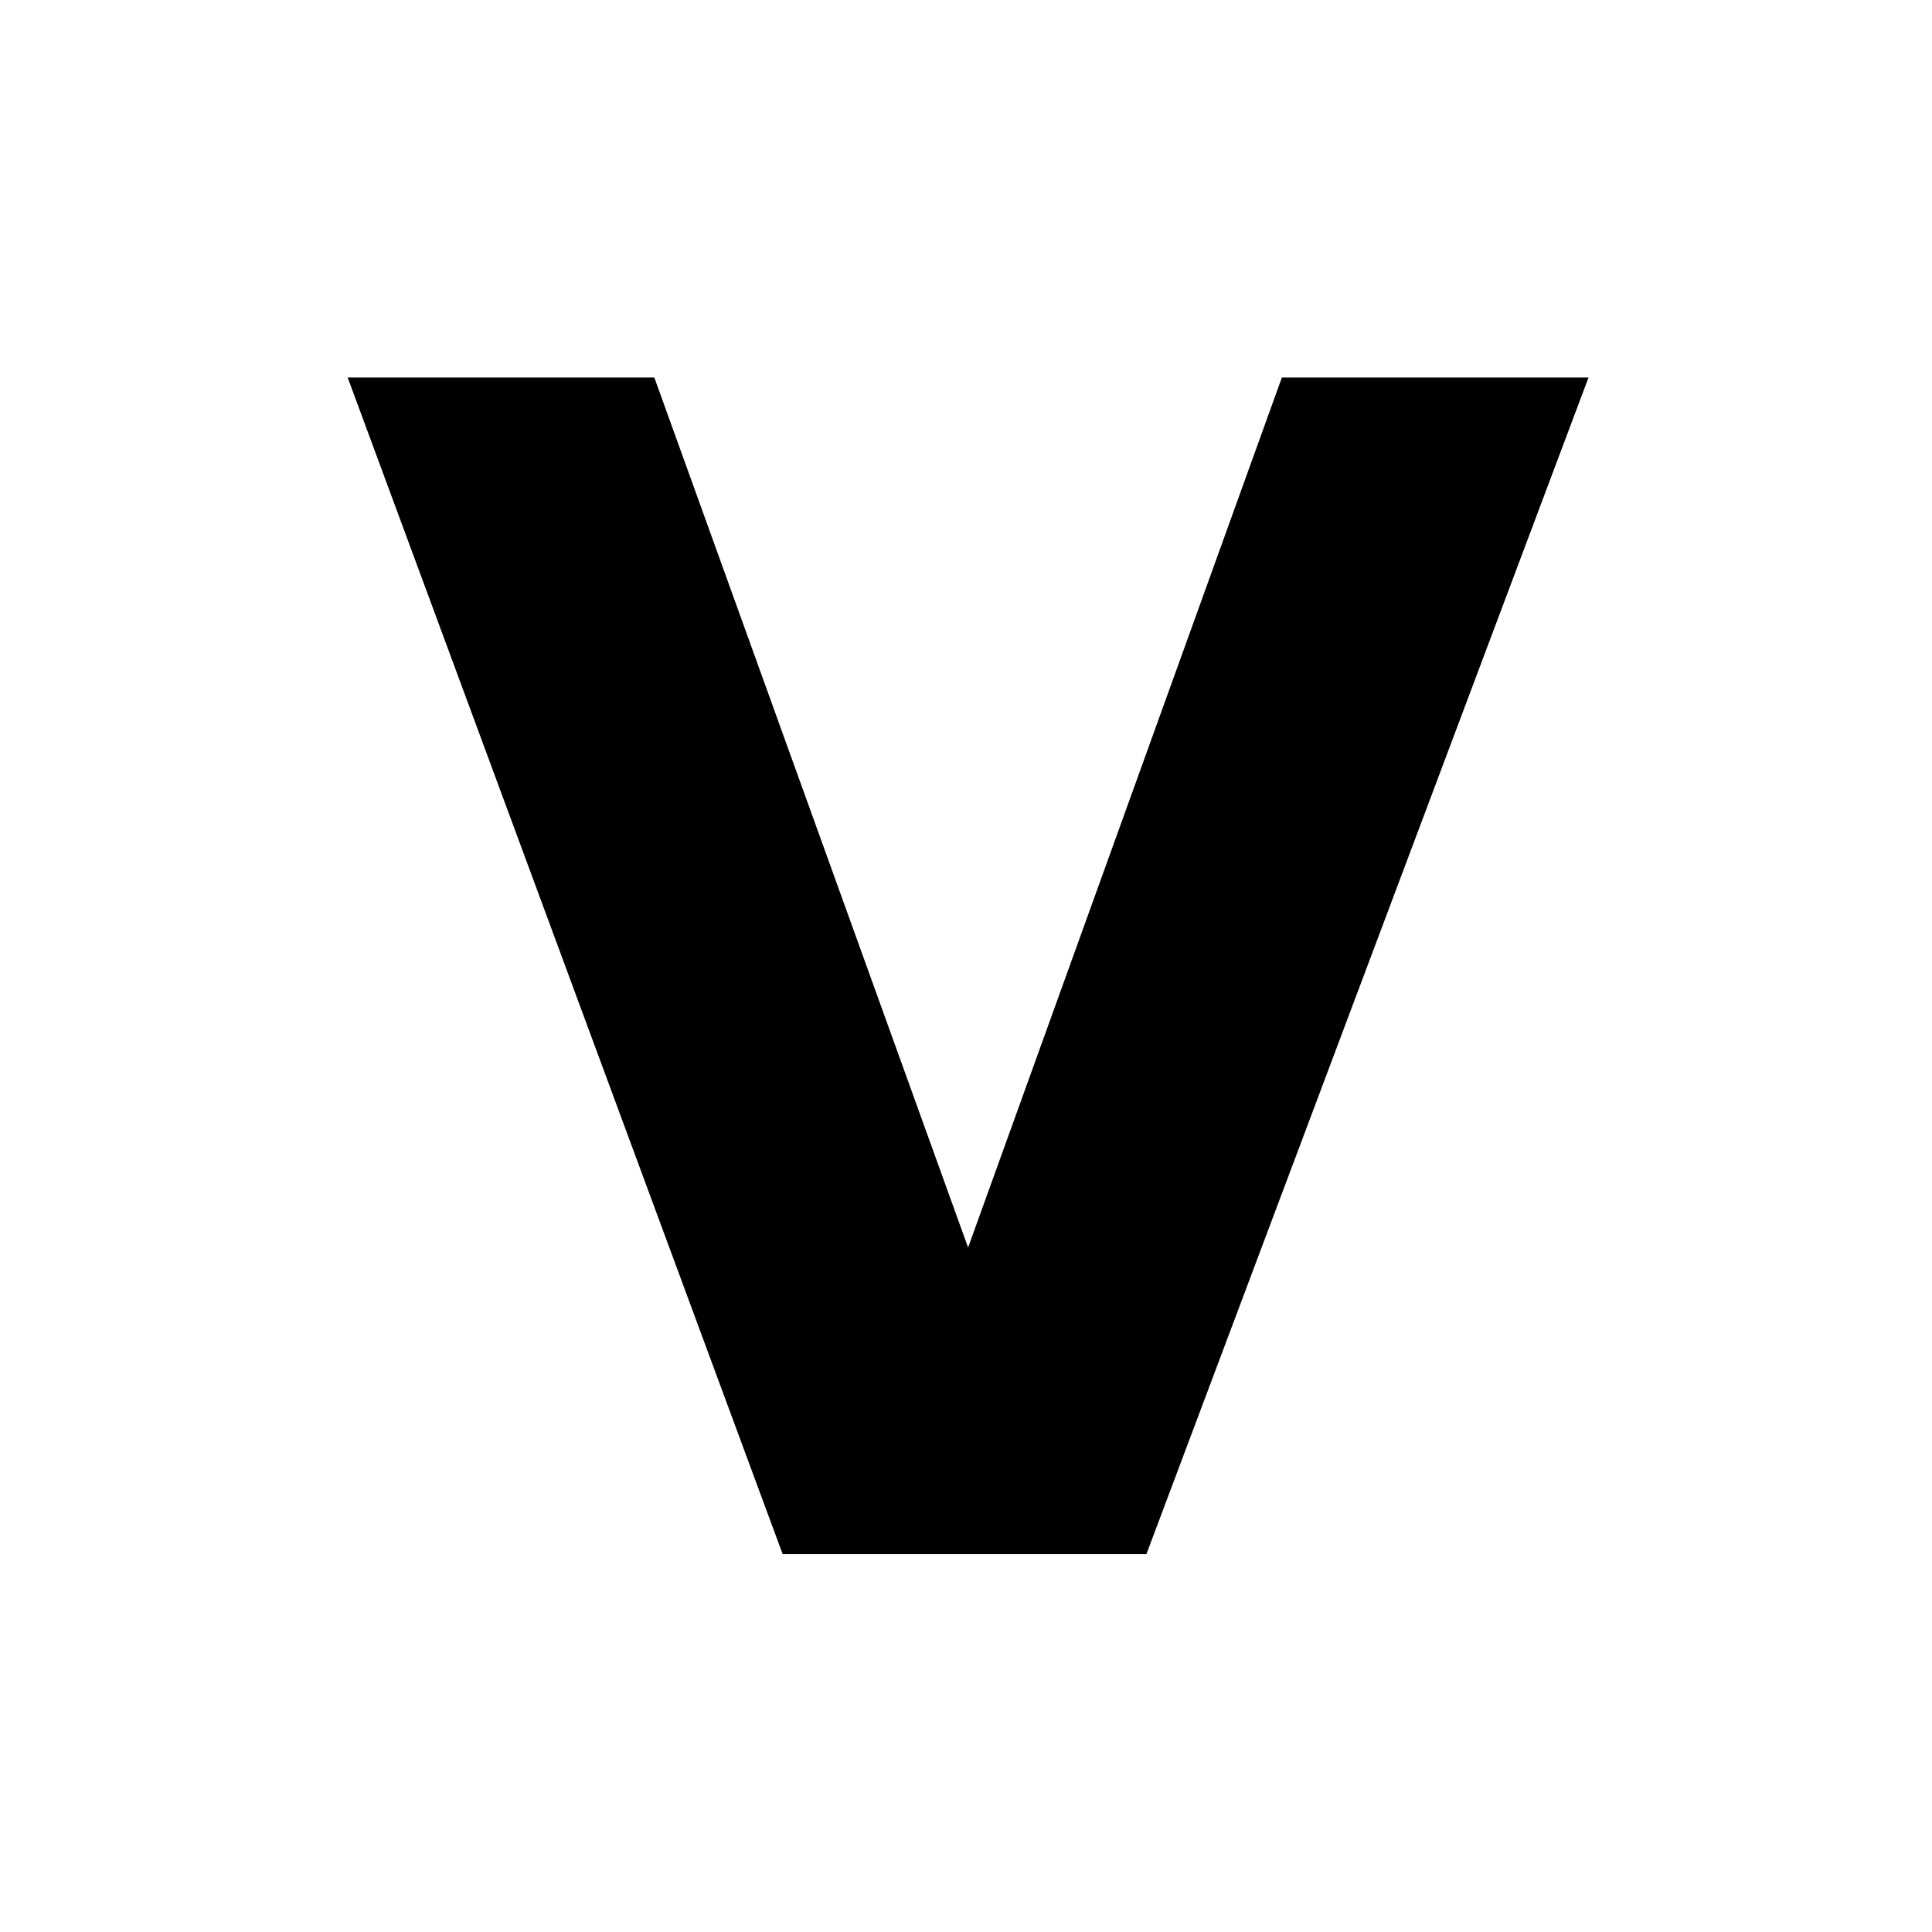
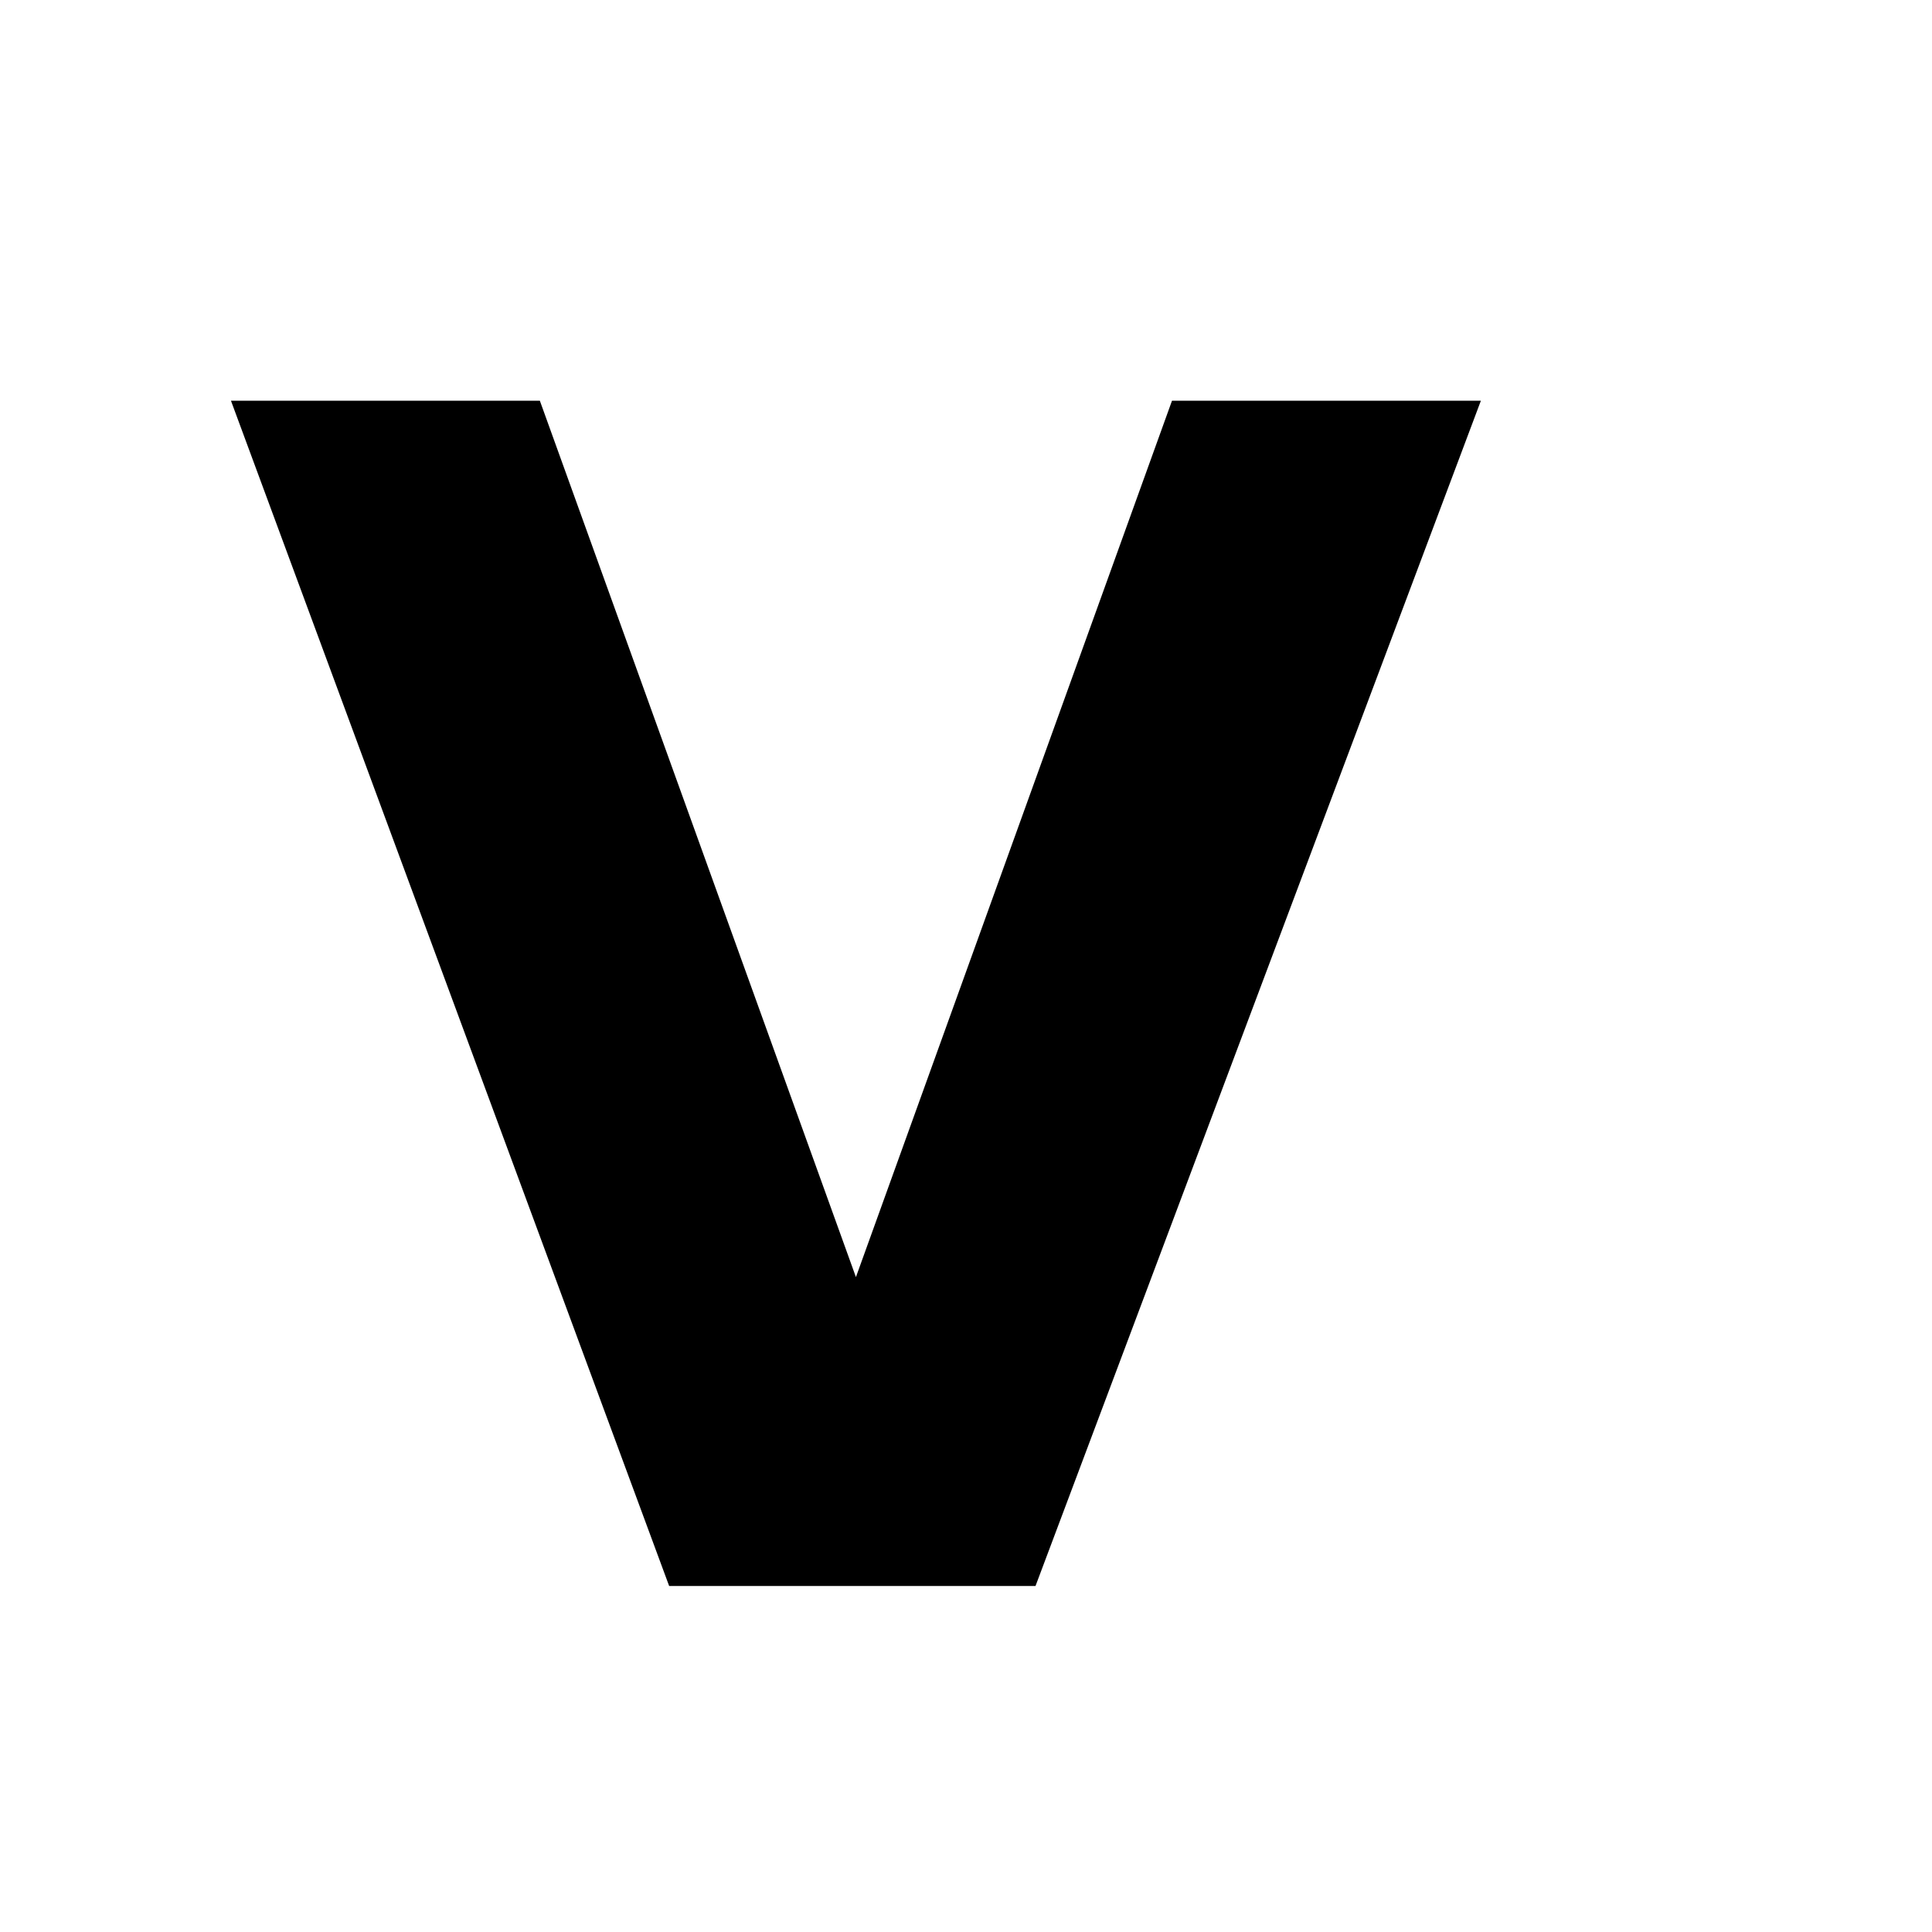
- <svg xmlns="http://www.w3.org/2000/svg" id="svg8" version="1.1" viewBox="0 0 4.233 4.233" height="16" width="16">
+ <svg xmlns="http://www.w3.org/2000/svg" id="svg8" version="1.1" viewBox="0 0 64 64" height="64" width="64">
  <defs id="defs2" />
-   <g transform="translate(0,-292.7667)" id="layer1">
-     <text id="text6140" y="296.174" x="0.746" style="font-style:normal;font-variant:normal;font-weight:bold;font-stretch:normal;font-size:3.541px;line-height:1.25;font-family:'DejaVu Sans';-inkscape-font-specification:'DejaVu Sans Bold';letter-spacing:0px;word-spacing:0px;fill:#000000;fill-opacity:1;stroke:none;stroke-width:0.089" xml:space="preserve">
-       <tspan style="font-style:normal;font-variant:normal;font-weight:bold;font-stretch:normal;font-family:'DejaVu Sans';-inkscape-font-specification:'DejaVu Sans Bold';stroke-width:0.089" y="296.174" x="0.746" id="tspan6138">V</tspan>
+   <g transform="matrix(15.22965,0,0,15.22965,-3.949937,-4458.056)" id="layer1" style="stroke-width:0.066">
+     <text id="text6140" y="296.174" x="0.746" style="font-style:normal;font-variant:normal;font-weight:bold;font-stretch:normal;font-size:3.541px;line-height:1.25;font-family:'DejaVu Sans';-inkscape-font-specification:'DejaVu Sans Bold';letter-spacing:0px;word-spacing:0px;fill:#000000;fill-opacity:1;stroke:none;stroke-width:0.006" xml:space="preserve">
+       <tspan style="font-style:normal;font-variant:normal;font-weight:bold;font-stretch:normal;font-family:'DejaVu Sans';-inkscape-font-specification:'DejaVu Sans Bold';stroke-width:0.006" y="296.174" x="0.746" id="tspan6138">V</tspan>
    </text>
-     <text id="text6144" y="291.559" x="2.701" style="font-style:normal;font-weight:normal;font-size:10.583px;line-height:1.25;font-family:sans-serif;letter-spacing:0px;word-spacing:0px;fill:#000000;fill-opacity:1;stroke:none;stroke-width:0.265" xml:space="preserve">
-       <tspan style="stroke-width:0.265" y="301.092" x="2.701" id="tspan6142" />
+     <text id="text6144" y="291.559" x="2.701" style="font-style:normal;font-weight:normal;font-size:10.583px;line-height:1.25;font-family:sans-serif;letter-spacing:0px;word-spacing:0px;fill:#000000;fill-opacity:1;stroke:none;stroke-width:0.017" xml:space="preserve">
+       <tspan style="stroke-width:0.017" y="301.092" x="2.701" id="tspan6142" />
    </text>
  </g>
</svg>
